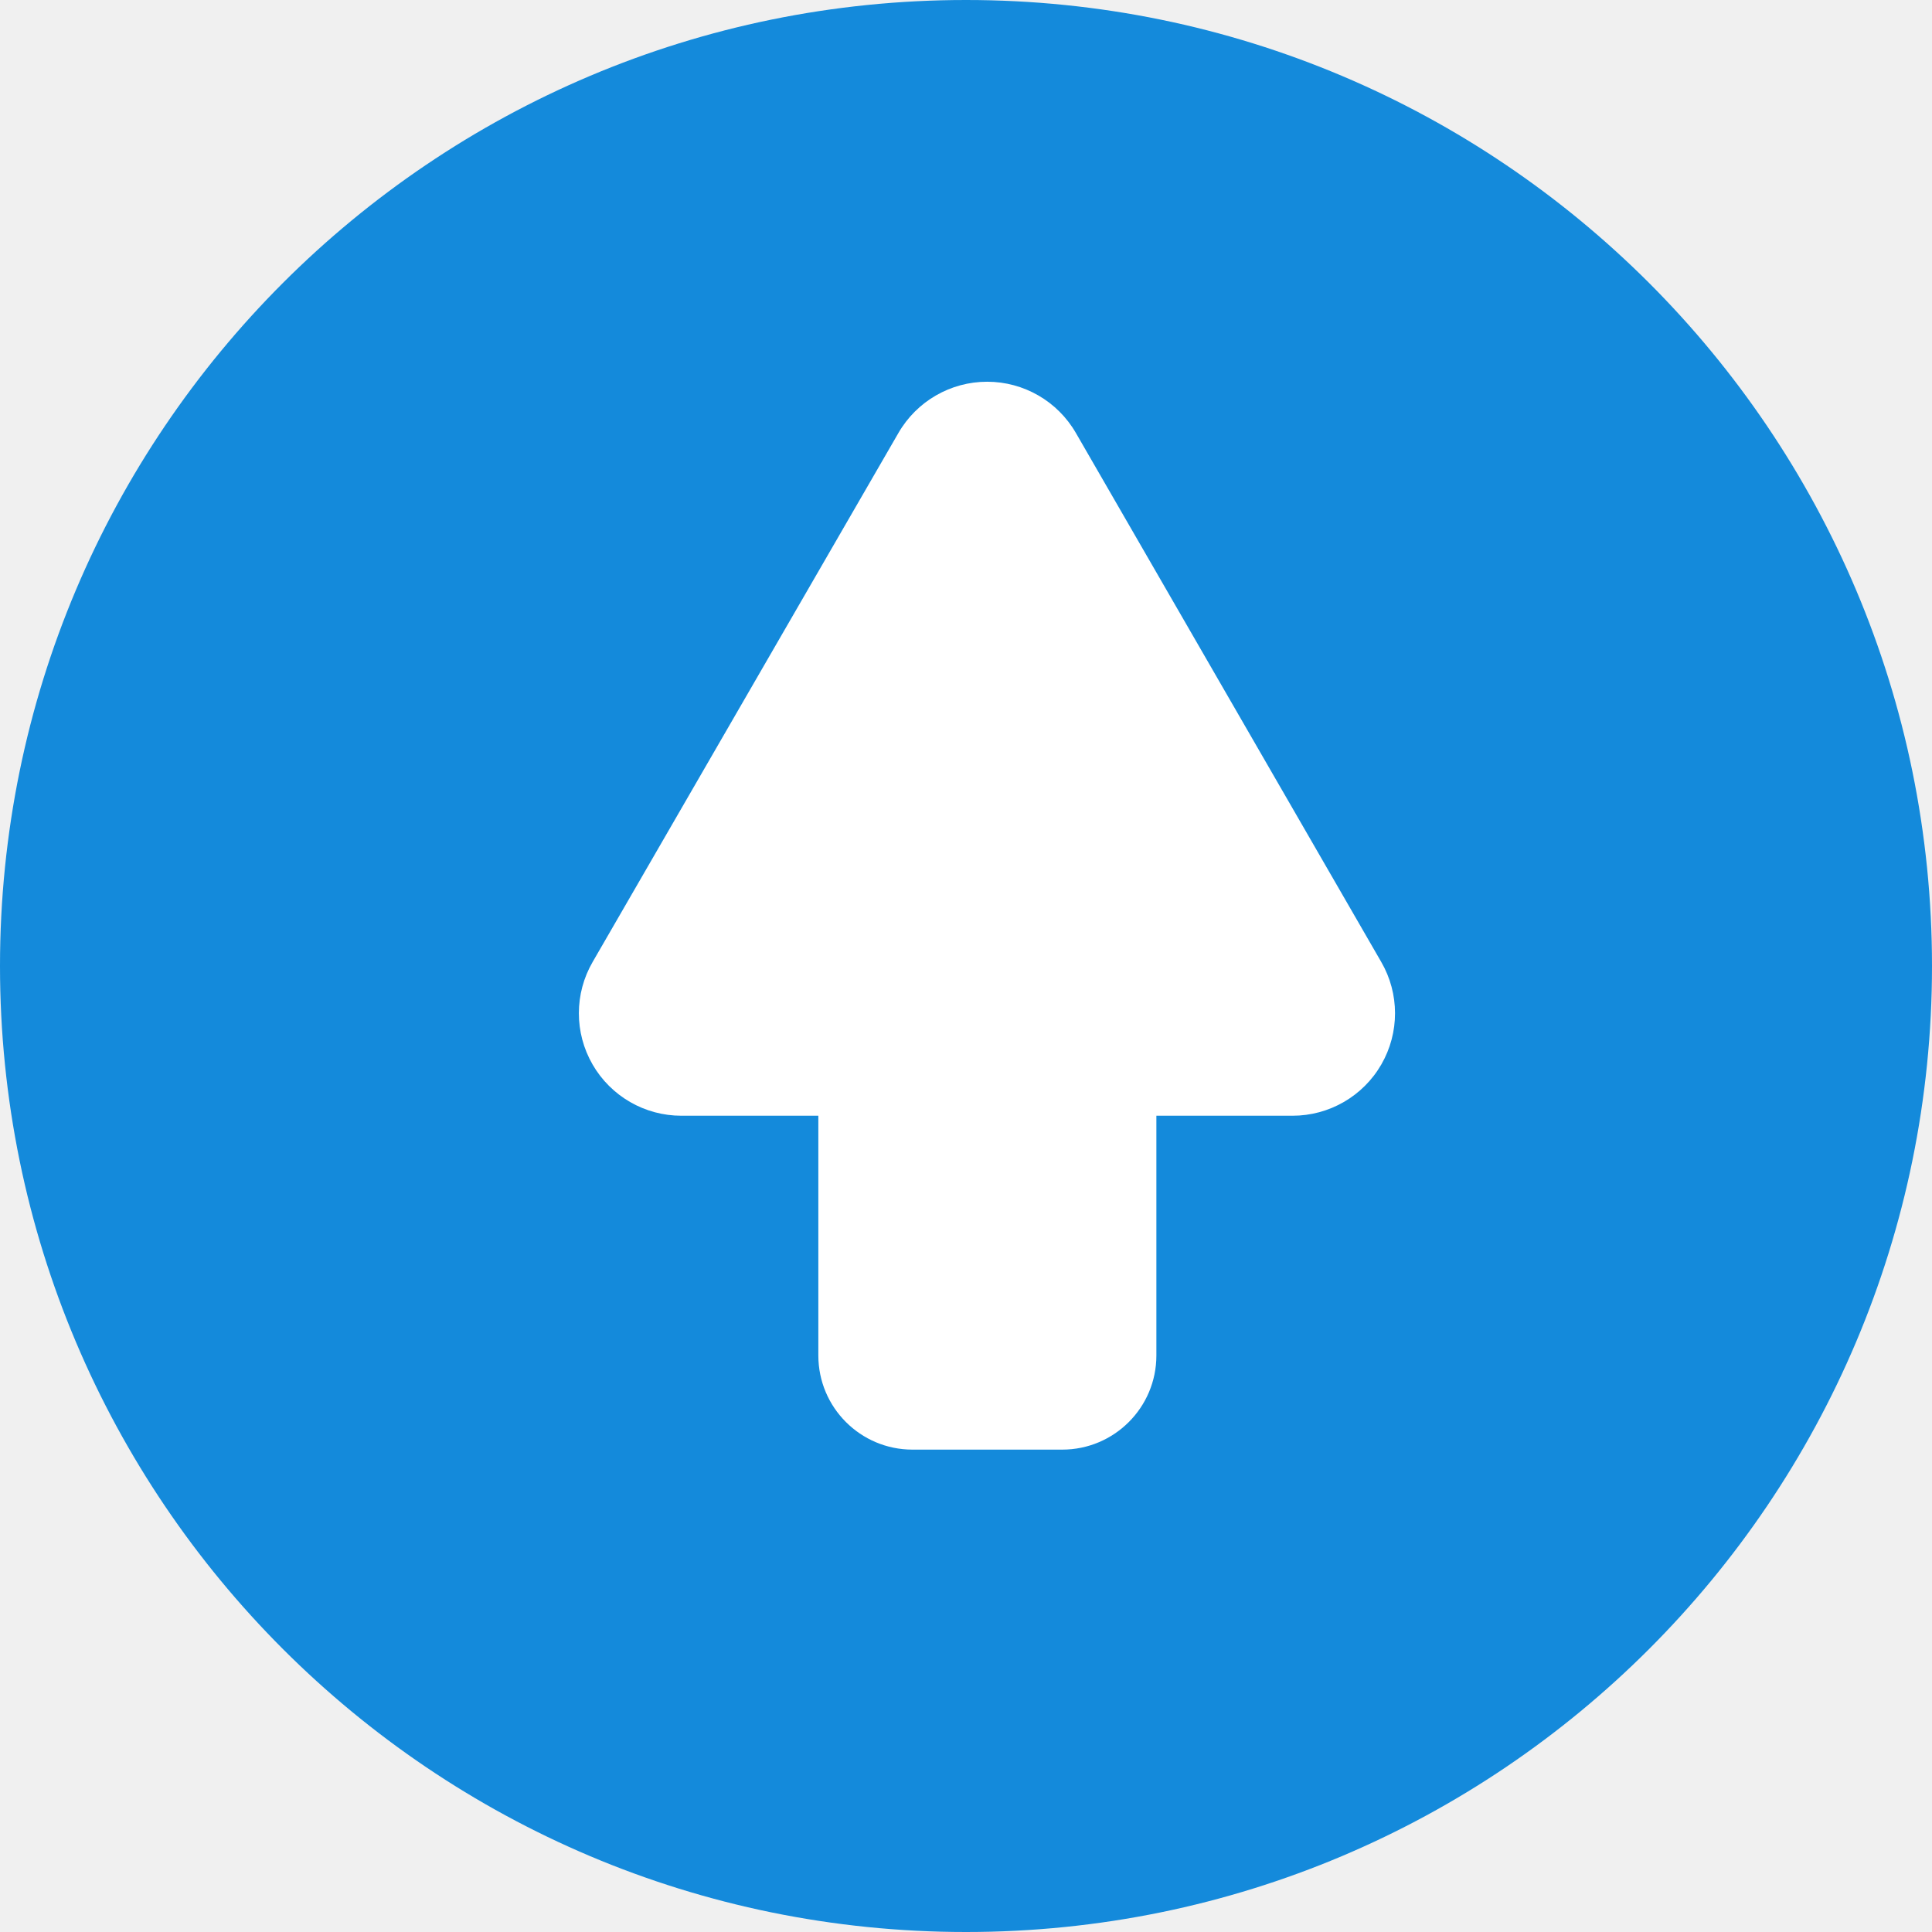
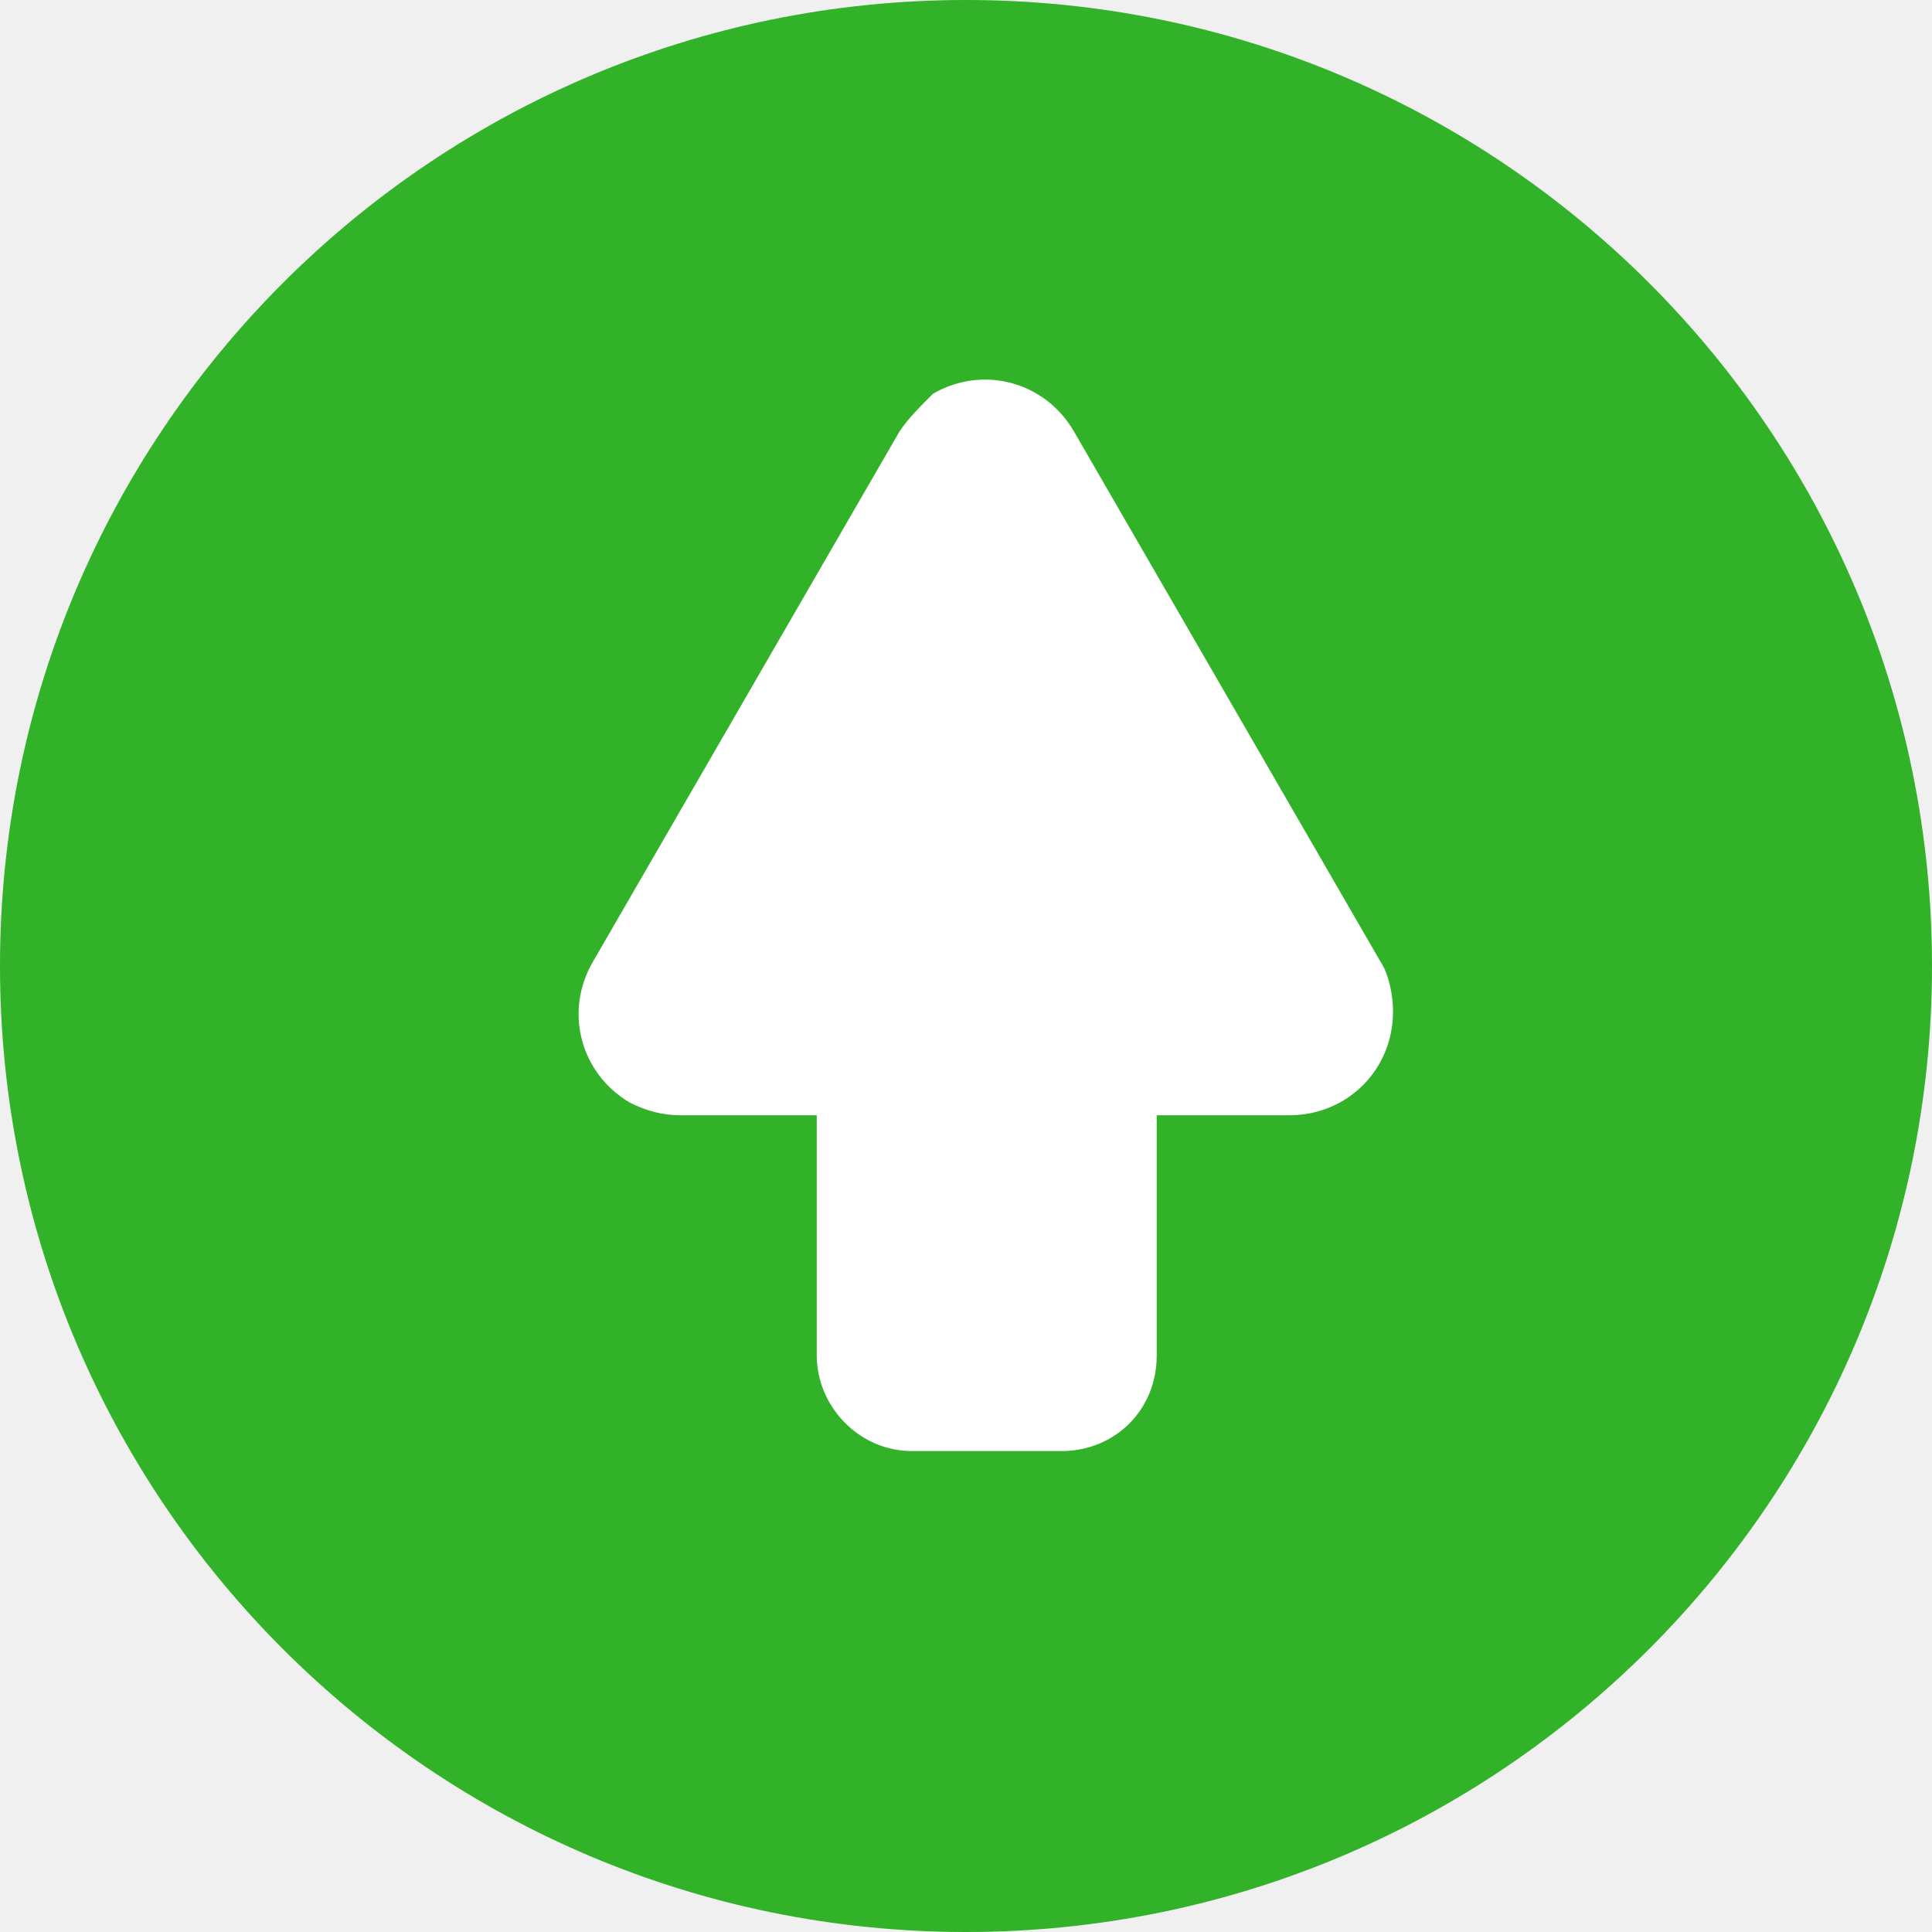
- <svg xmlns="http://www.w3.org/2000/svg" viewBox="0 0 46.58 46.58">
-   <defs>
-     <style>.cls-1{fill:#148adb;}.cls-2{fill:#fff;}</style>
-   </defs>
-   <g id="Layer_2" data-name="Layer 2">
+ <svg xmlns="http://www.w3.org/2000/svg" version="1.1" id="Layer_1" x="0px" y="0px" viewBox="0 0 46.6 46.6" style="enable-background:new 0 0 46.6 46.6;" xml:space="preserve">
+   <style type="text/css">
+ 	.st0{fill:#32B228;}
+ 	.st1{fill:#FFFFFF;}
+ </style>
+   <g id="Layer_2_1_">
    <g id="botonarriba">
-       <circle class="cls-1" cx="23.29" cy="23.29" r="23.29" />
-       <path class="cls-2" d="M21.66,10.44,14.29,23.19a2.47,2.47,0,0,0,2.14,3.71H31.16a2.47,2.47,0,0,0,2.14-3.71L25.94,10.44A2.47,2.47,0,0,0,21.66,10.44Z" />
-       <rect class="cls-2" x="18.29" y="25.37" width="11.01" height="8.15" rx="2.27" transform="matrix(0, -1, 1, 0, -5.64, 53.24)" />
+       <circle class="st0" cx="23.3" cy="23.3" r="23.3" />
+       <path class="st1" d="M21.7,10.4l-7.4,12.8c-0.7,1.2-0.3,2.7,0.9,3.4c0.4,0.2,0.8,0.3,1.2,0.3h14.7c1.4,0,2.5-1.1,2.5-2.5    c0-0.4-0.1-0.9-0.3-1.2l-7.4-12.8c-0.7-1.2-2.2-1.6-3.4-0.9C22.2,9.8,21.9,10.1,21.7,10.4z" />
+       <path class="st1" d="M19.7,32.7v-6.5c0-1.3,1-2.3,2.3-2.3h3.6c1.3,0,2.3,1,2.3,2.3v6.5c0,1.3-1,2.3-2.3,2.3H22    C20.7,35,19.7,33.9,19.7,32.7z" />
    </g>
  </g>
</svg>
